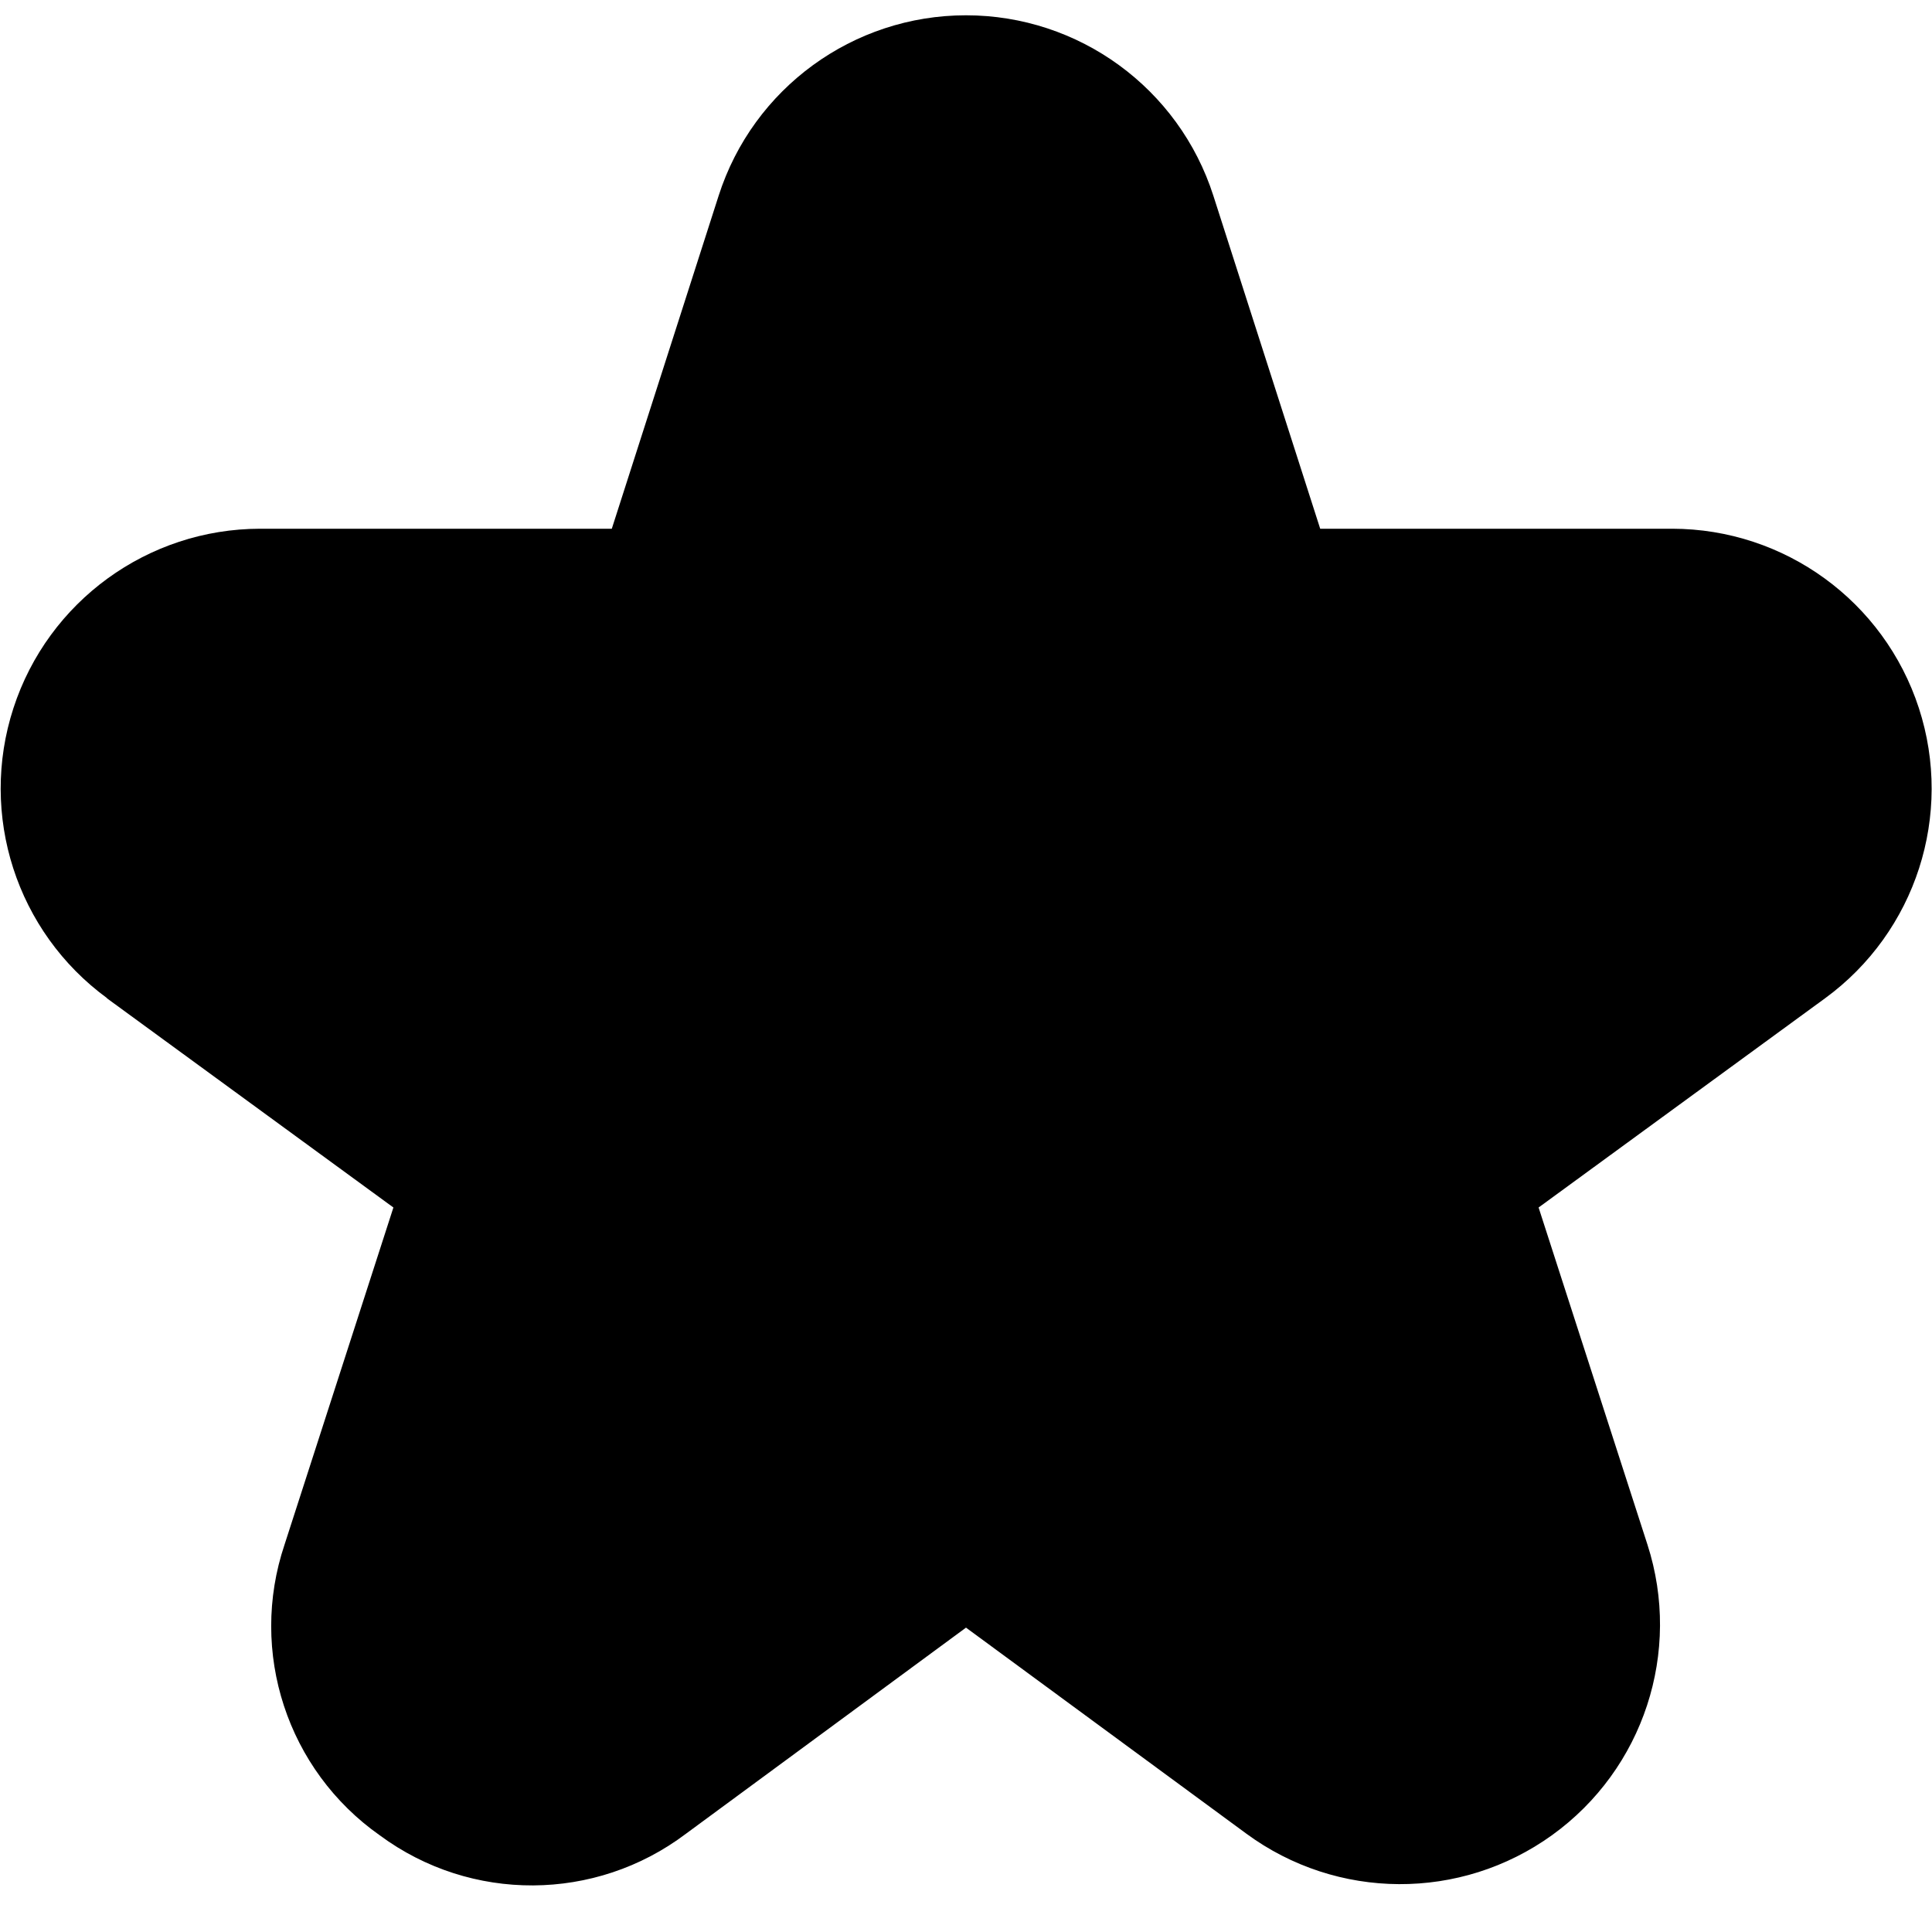
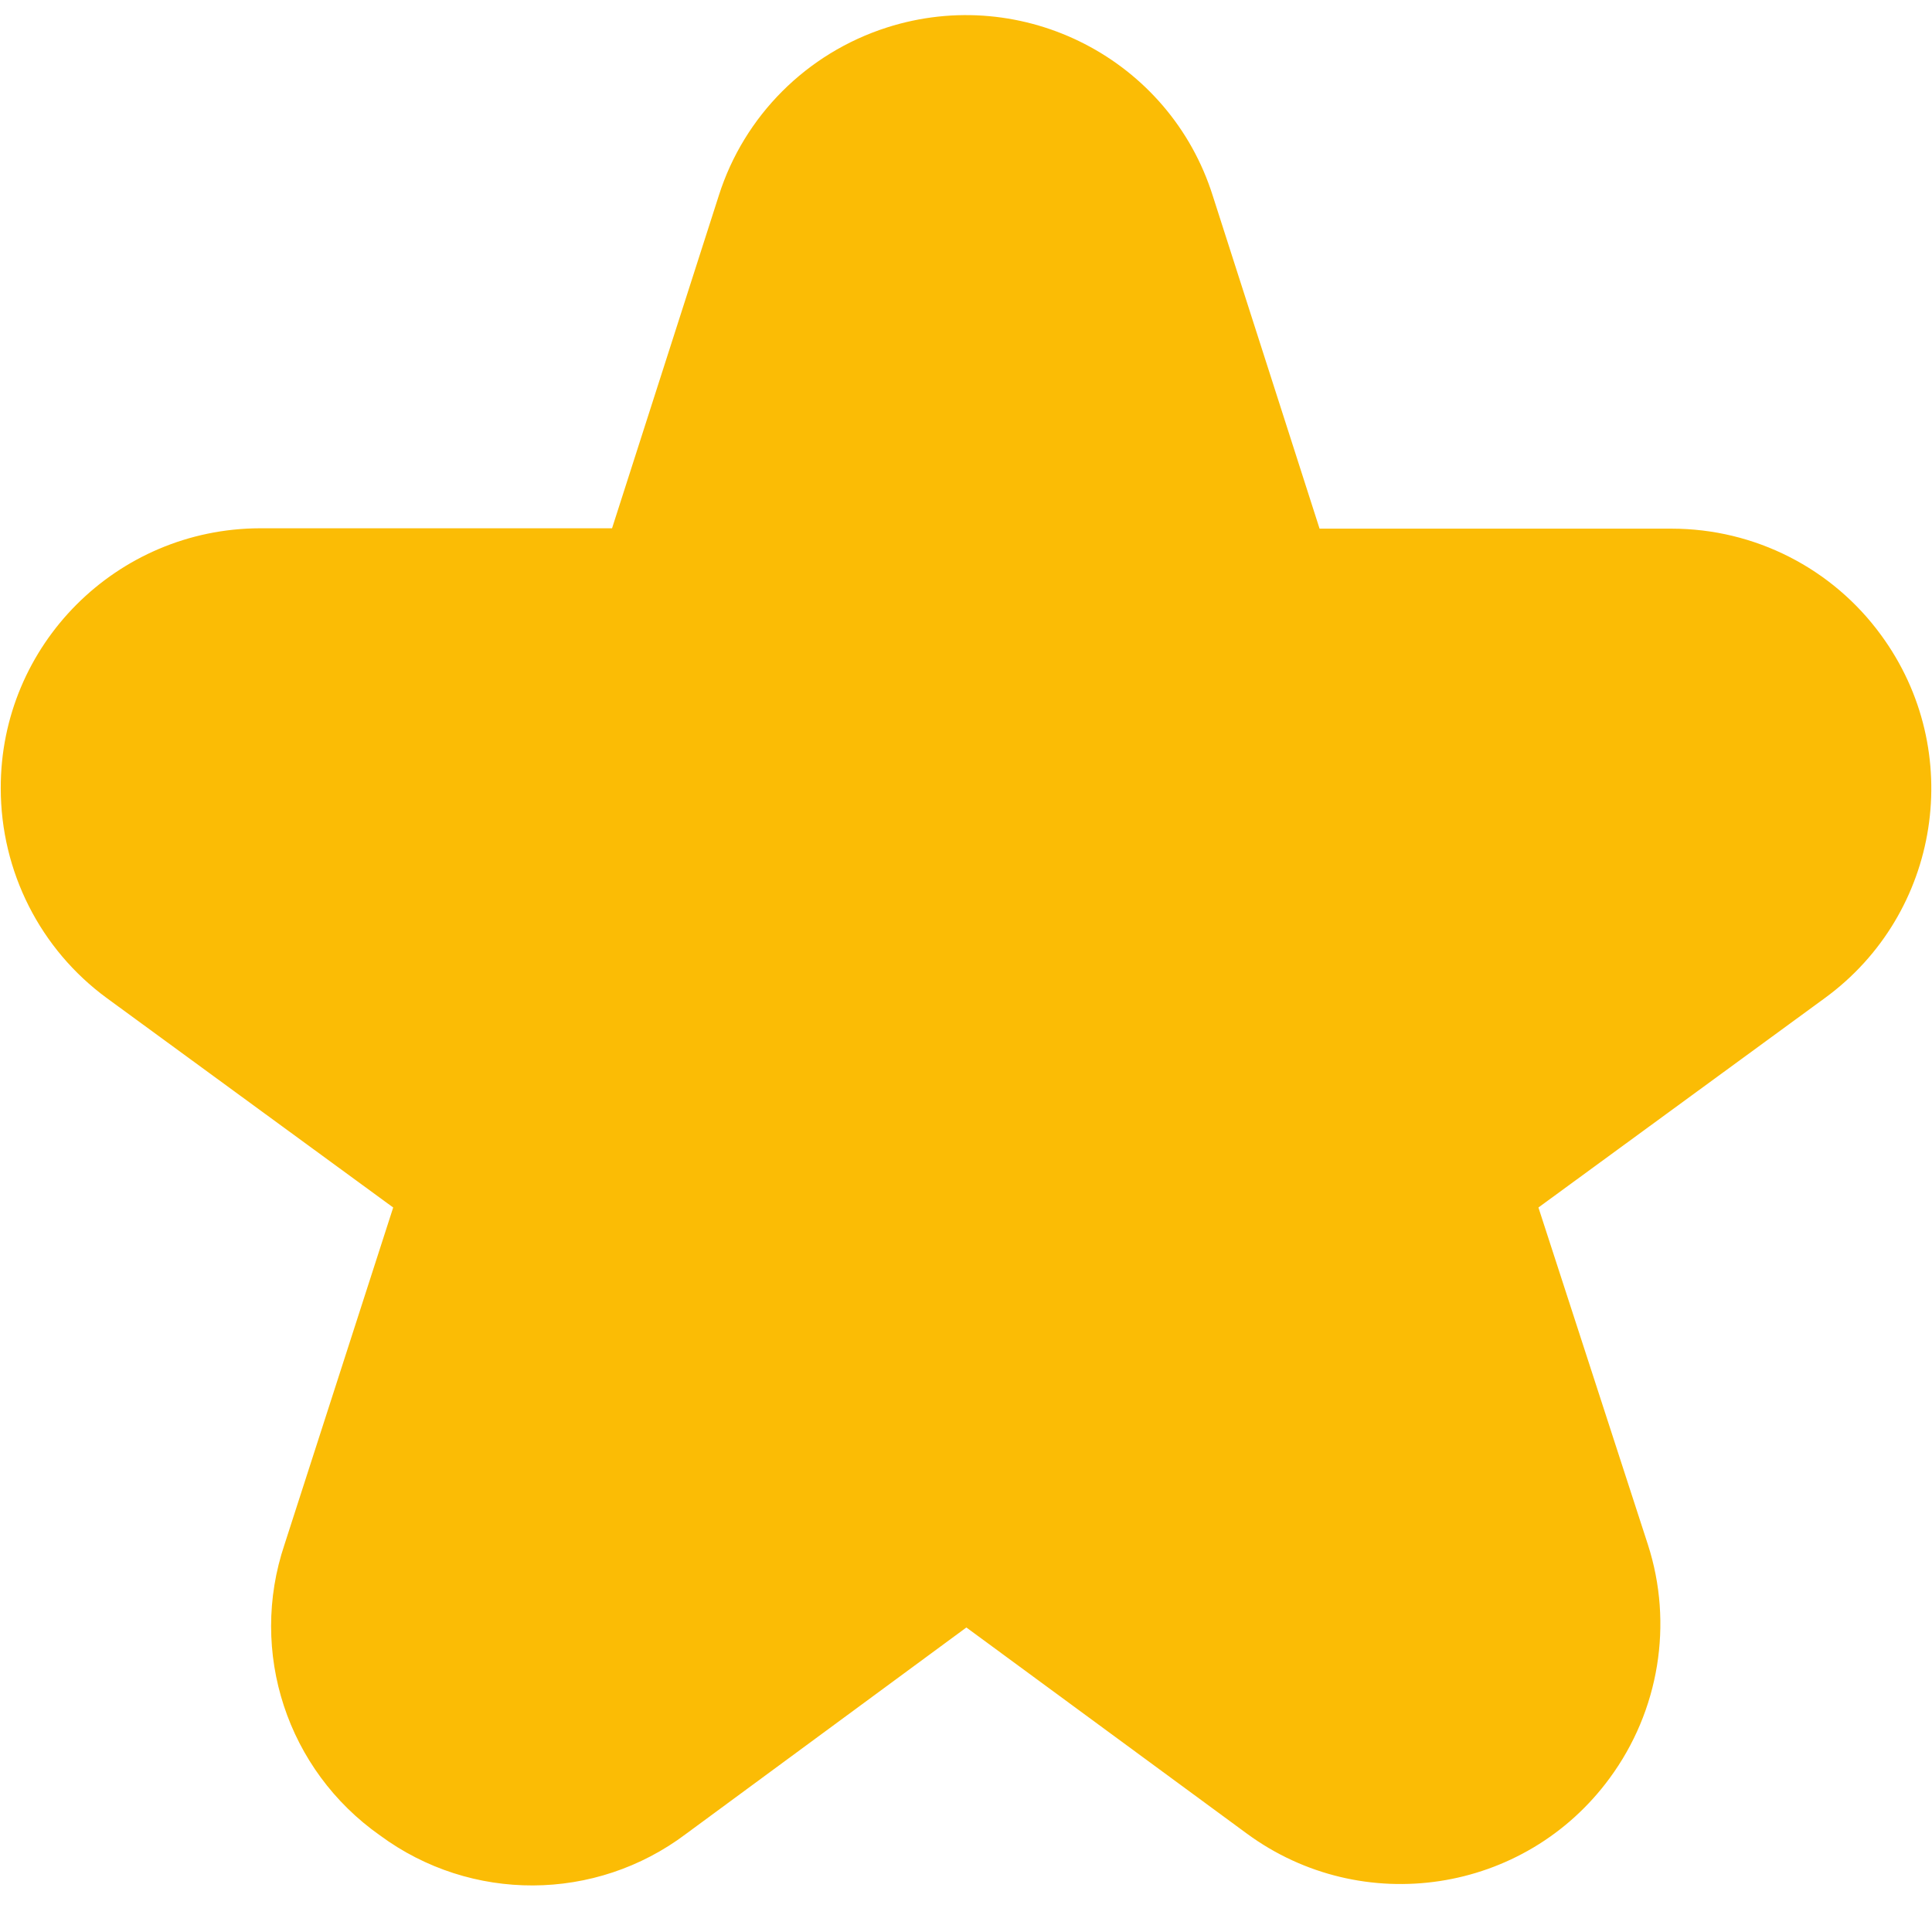
- <svg xmlns="http://www.w3.org/2000/svg" id="Filled" viewBox="0 0 24 24" width="512" height="512">
-   <path d="M1.327,12.4,4.887,15,3.535,19.187A3.178,3.178,0,0,0,4.719,22.8a3.177,3.177,0,0,0,3.8-.019L12,20.219l3.482,2.559a3.227,3.227,0,0,0,4.983-3.591L19.113,15l3.56-2.6a3.227,3.227,0,0,0-1.9-5.832H16.4L15.073,2.432a3.227,3.227,0,0,0-6.146,0L7.6,6.568H3.231a3.227,3.227,0,0,0-1.9,5.832Z" />
+ <svg xmlns="http://www.w3.org/2000/svg" version="1.1" id="Filled" x="0px" y="0px" viewBox="0 0 512 512" style="enable-background:new 0 0 512 512;" xml:space="preserve">
+   <style type="text/css">
+ 	.st0{fill:#FBBC05;}
+ </style>
+   <path class="st0" d="M28.3,264.5l75.9,55.5l-28.8,89.3c-9.6,28.5,0.7,59.8,25.3,77.1c24.1,17.8,57.1,17.7,81.1-0.4l74.3-54.7  l74.3,54.6c30.6,22.5,73.7,16,96.2-14.7c13.1-17.8,16.9-40.9,10.1-61.9L407.7,320l75.9-55.5c30.7-22.4,37.4-65.5,14.9-96.2  c-12.9-17.7-33.5-28.2-55.5-28.2h-93.3l-28.3-88.2C310,15.7,271.2-4.3,235,7.3c-21.2,6.8-37.8,23.4-44.5,44.5l-28.3,88.2H68.9  c-38,0.1-68.8,30.9-68.7,68.9C0.2,231,10.7,251.6,28.3,264.5L28.3,264.5z" />
</svg>
